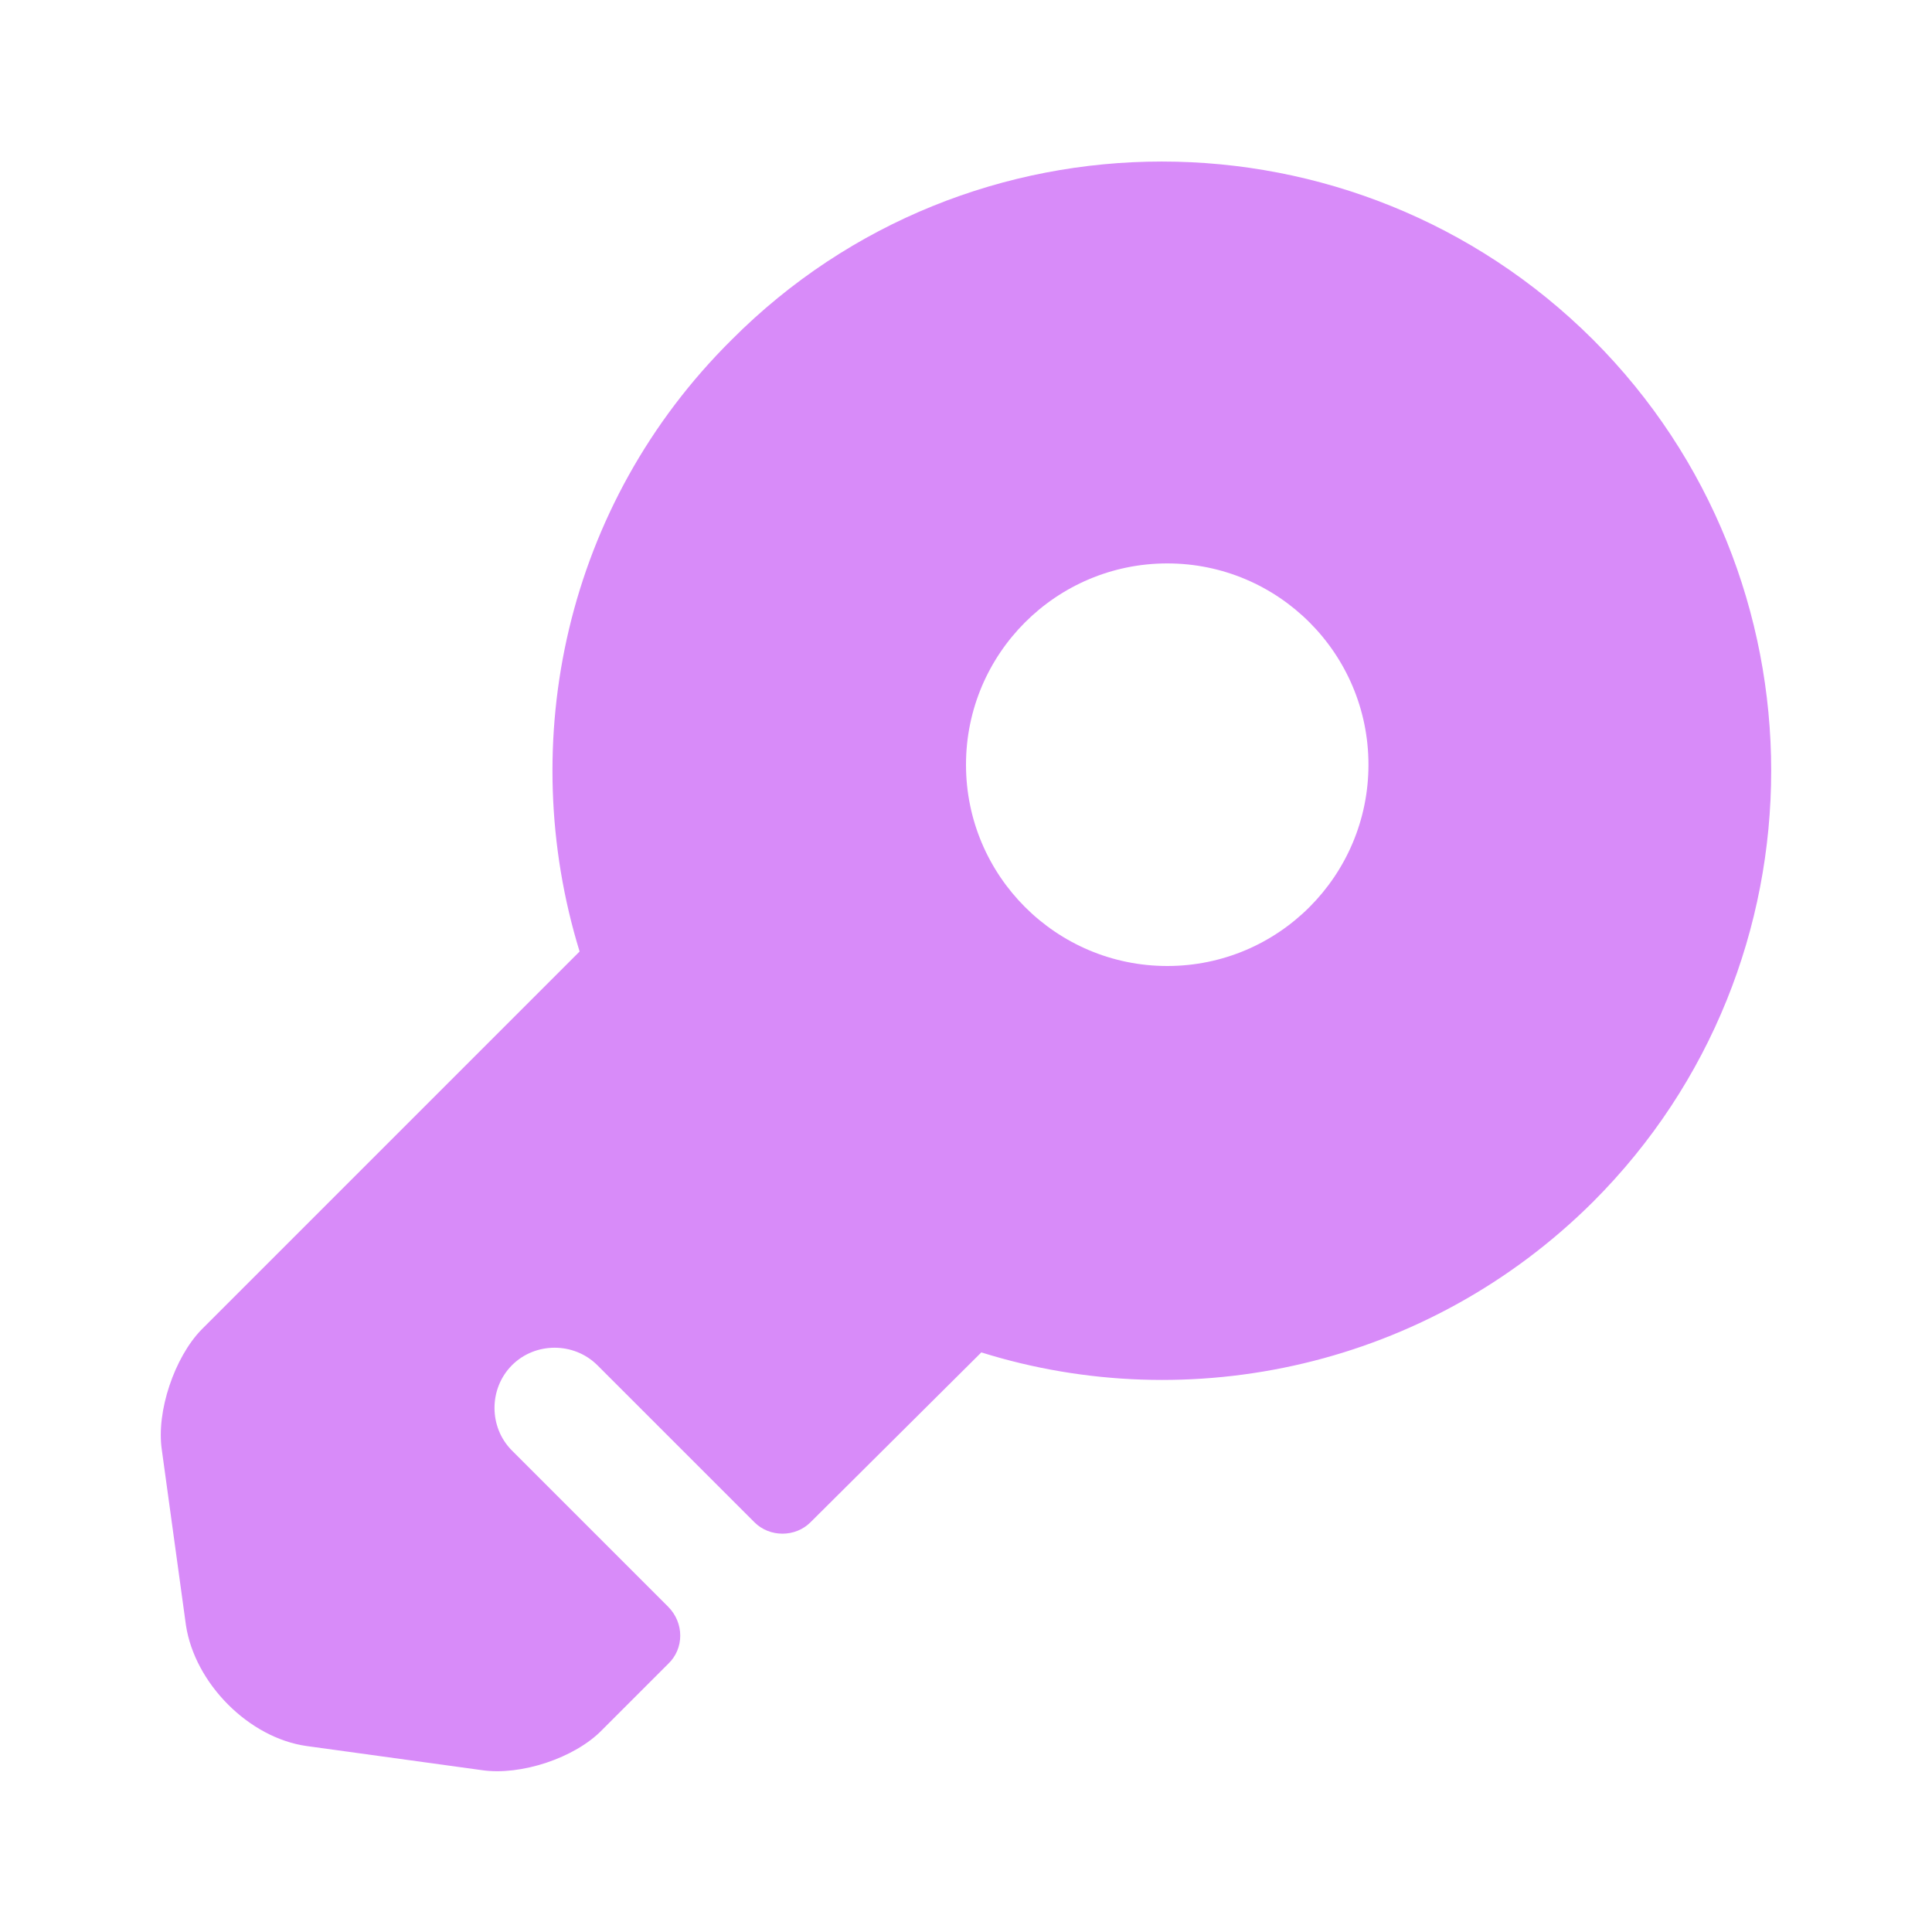
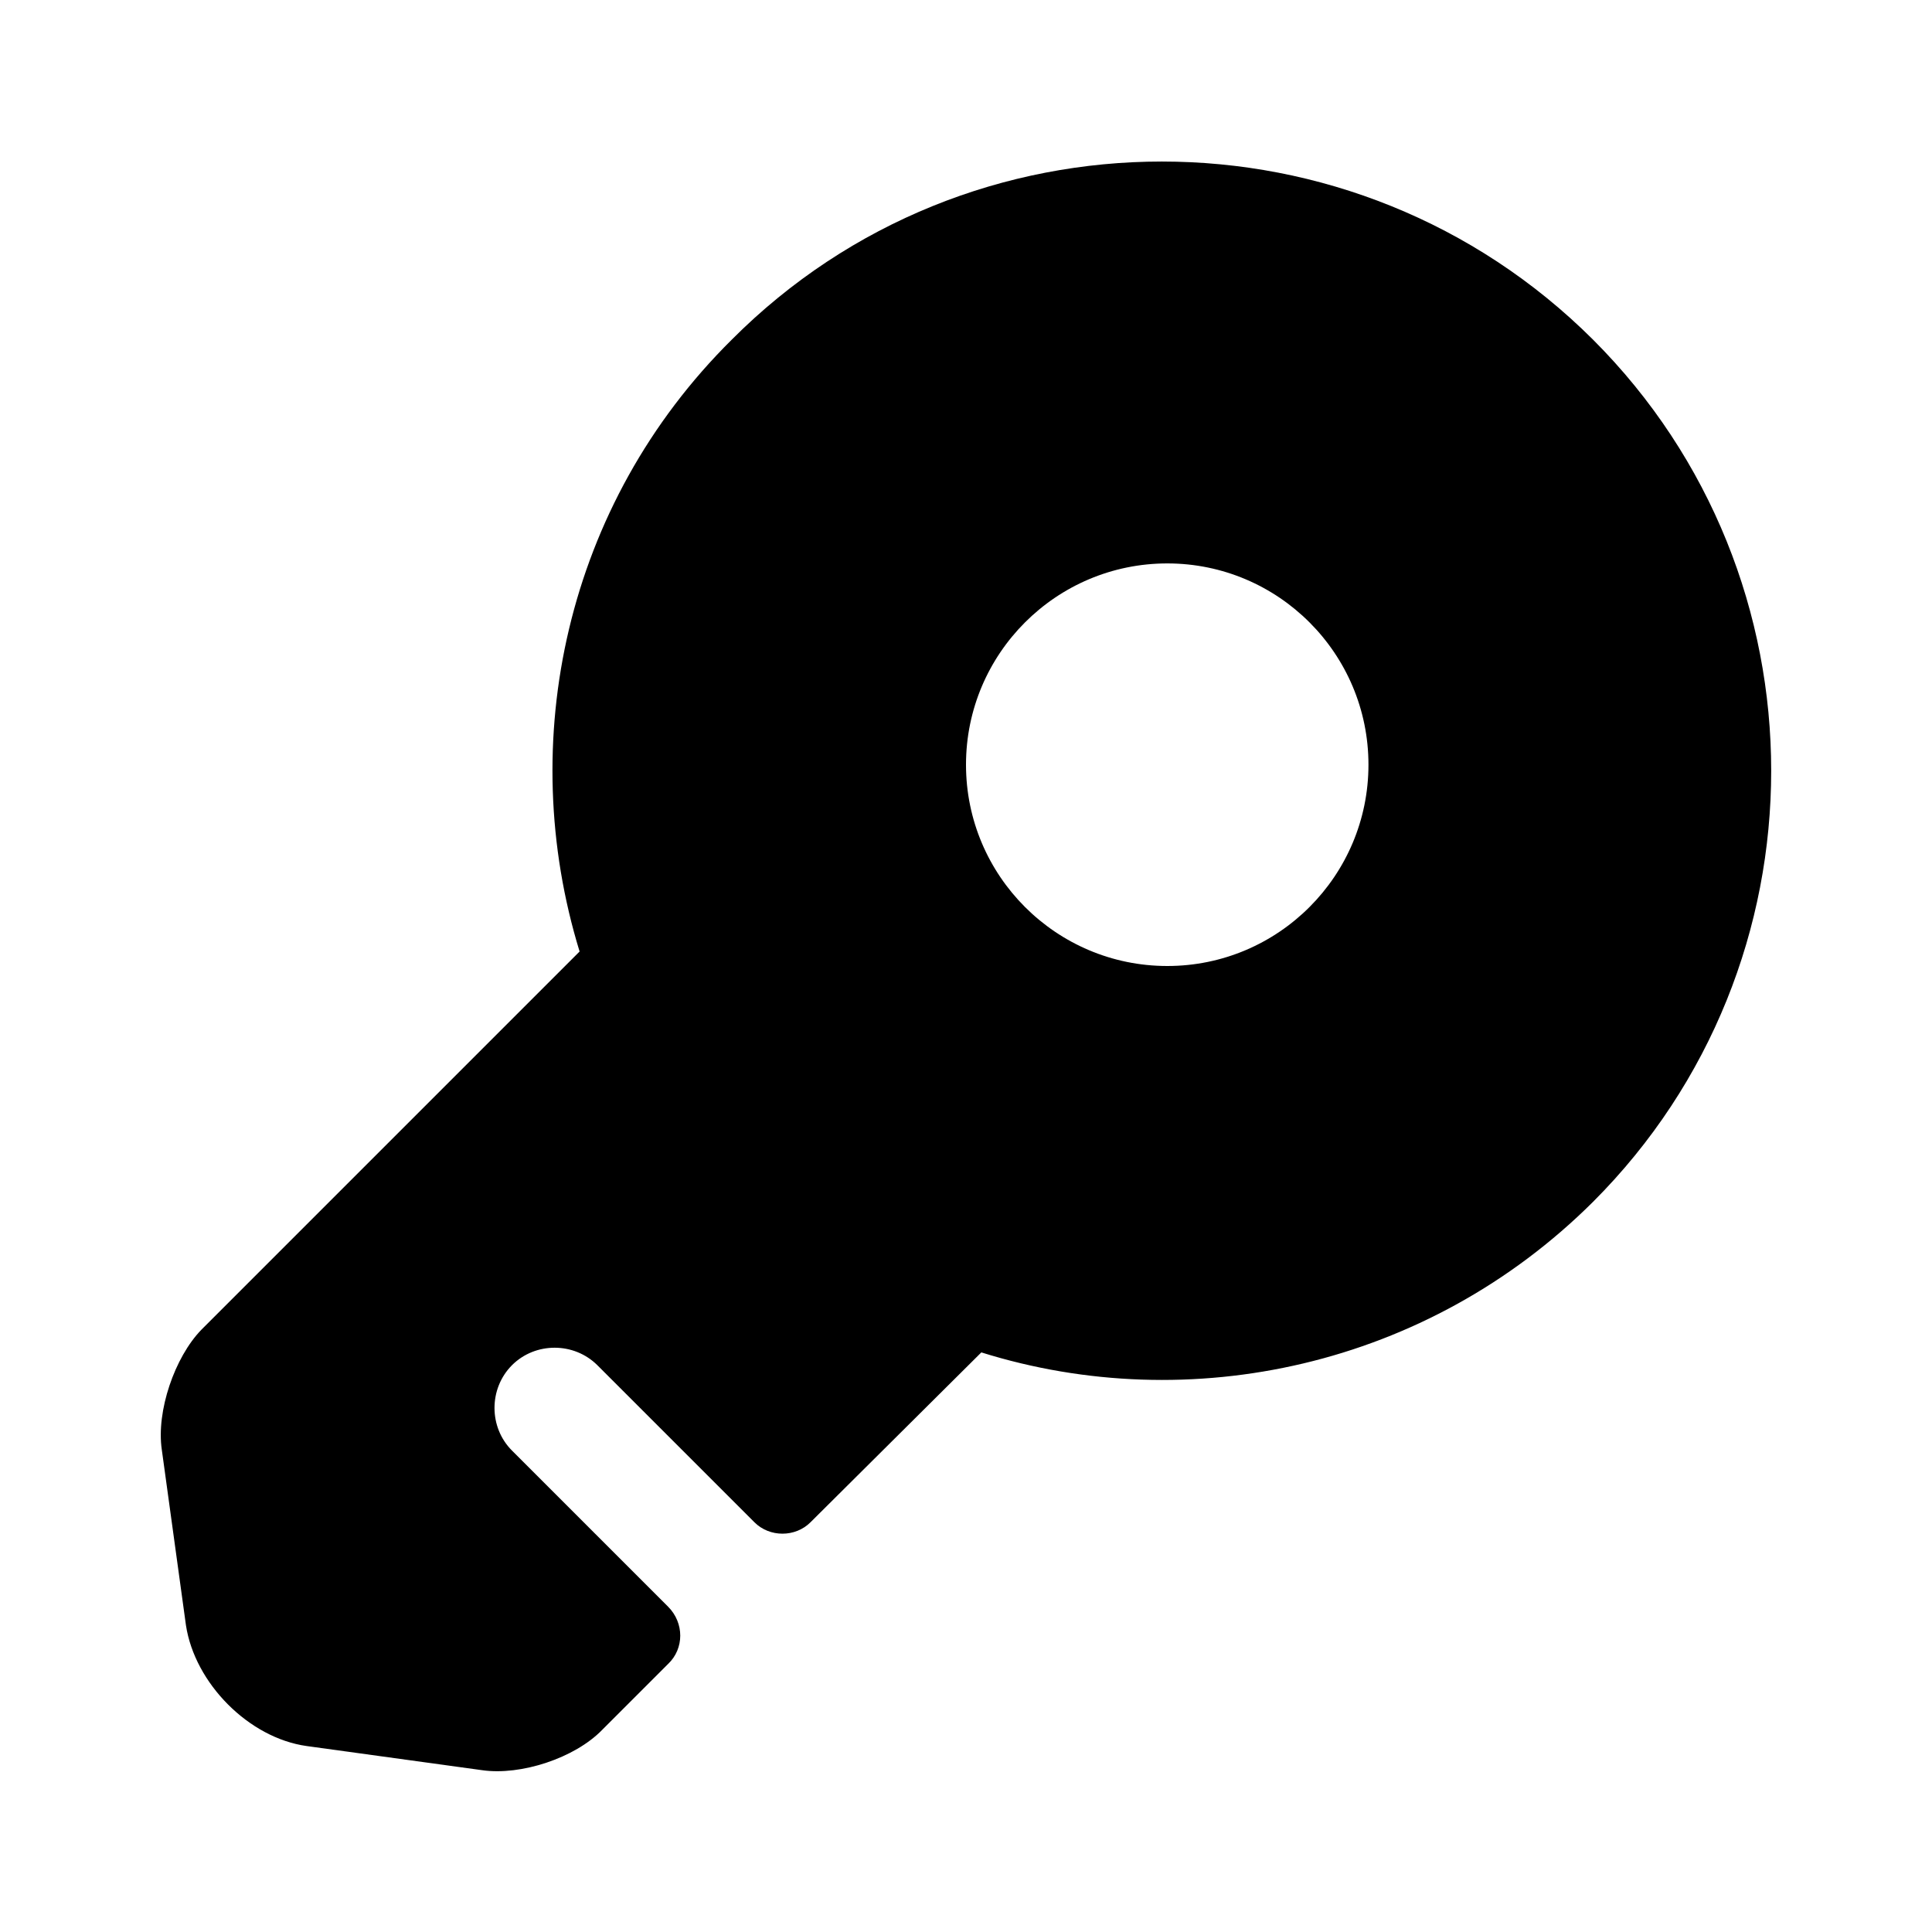
- <svg xmlns="http://www.w3.org/2000/svg" width="16" height="16" viewBox="0 0 16 16" fill="none">
-   <path d="M13.193 2.813C11.22 0.846 8.02 0.846 6.06 2.813C4.68 4.18 4.267 6.146 4.8 7.88L1.667 11.013C1.447 11.24 1.293 11.686 1.34 12.006L1.54 13.46C1.613 13.94 2.06 14.393 2.54 14.46L3.993 14.66C4.313 14.706 4.76 14.56 4.987 14.326L5.533 13.78C5.667 13.653 5.667 13.44 5.533 13.306L4.24 12.013C4.047 11.82 4.047 11.5 4.24 11.306C4.433 11.113 4.753 11.113 4.947 11.306L6.247 12.606C6.373 12.733 6.587 12.733 6.713 12.606L8.127 11.2C9.853 11.74 11.82 11.32 13.193 9.953C15.16 7.986 15.16 4.78 13.193 2.813ZM9.667 8C8.747 8 8 7.253 8 6.333C8 5.413 8.747 4.666 9.667 4.666C10.587 4.666 11.333 5.413 11.333 6.333C11.333 7.253 10.587 8 9.667 8Z" fill="#D88BF9" />
+ <svg xmlns="http://www.w3.org/2000/svg" width="16" height="16" viewBox="0 0 16 16">
+   <path d="M13.193 2.813C11.22 0.846 8.02 0.846 6.06 2.813C4.68 4.18 4.267 6.146 4.8 7.88L1.667 11.013C1.447 11.24 1.293 11.686 1.34 12.006L1.54 13.46C1.613 13.94 2.06 14.393 2.54 14.46L3.993 14.66C4.313 14.706 4.76 14.56 4.987 14.326L5.533 13.78C5.667 13.653 5.667 13.44 5.533 13.306L4.24 12.013C4.047 11.82 4.047 11.5 4.24 11.306C4.433 11.113 4.753 11.113 4.947 11.306L6.247 12.606C6.373 12.733 6.587 12.733 6.713 12.606L8.127 11.2C9.853 11.74 11.82 11.32 13.193 9.953C15.16 7.986 15.16 4.78 13.193 2.813ZM9.667 8C8.747 8 8 7.253 8 6.333C8 5.413 8.747 4.666 9.667 4.666C10.587 4.666 11.333 5.413 11.333 6.333C11.333 7.253 10.587 8 9.667 8Z" />
</svg>
